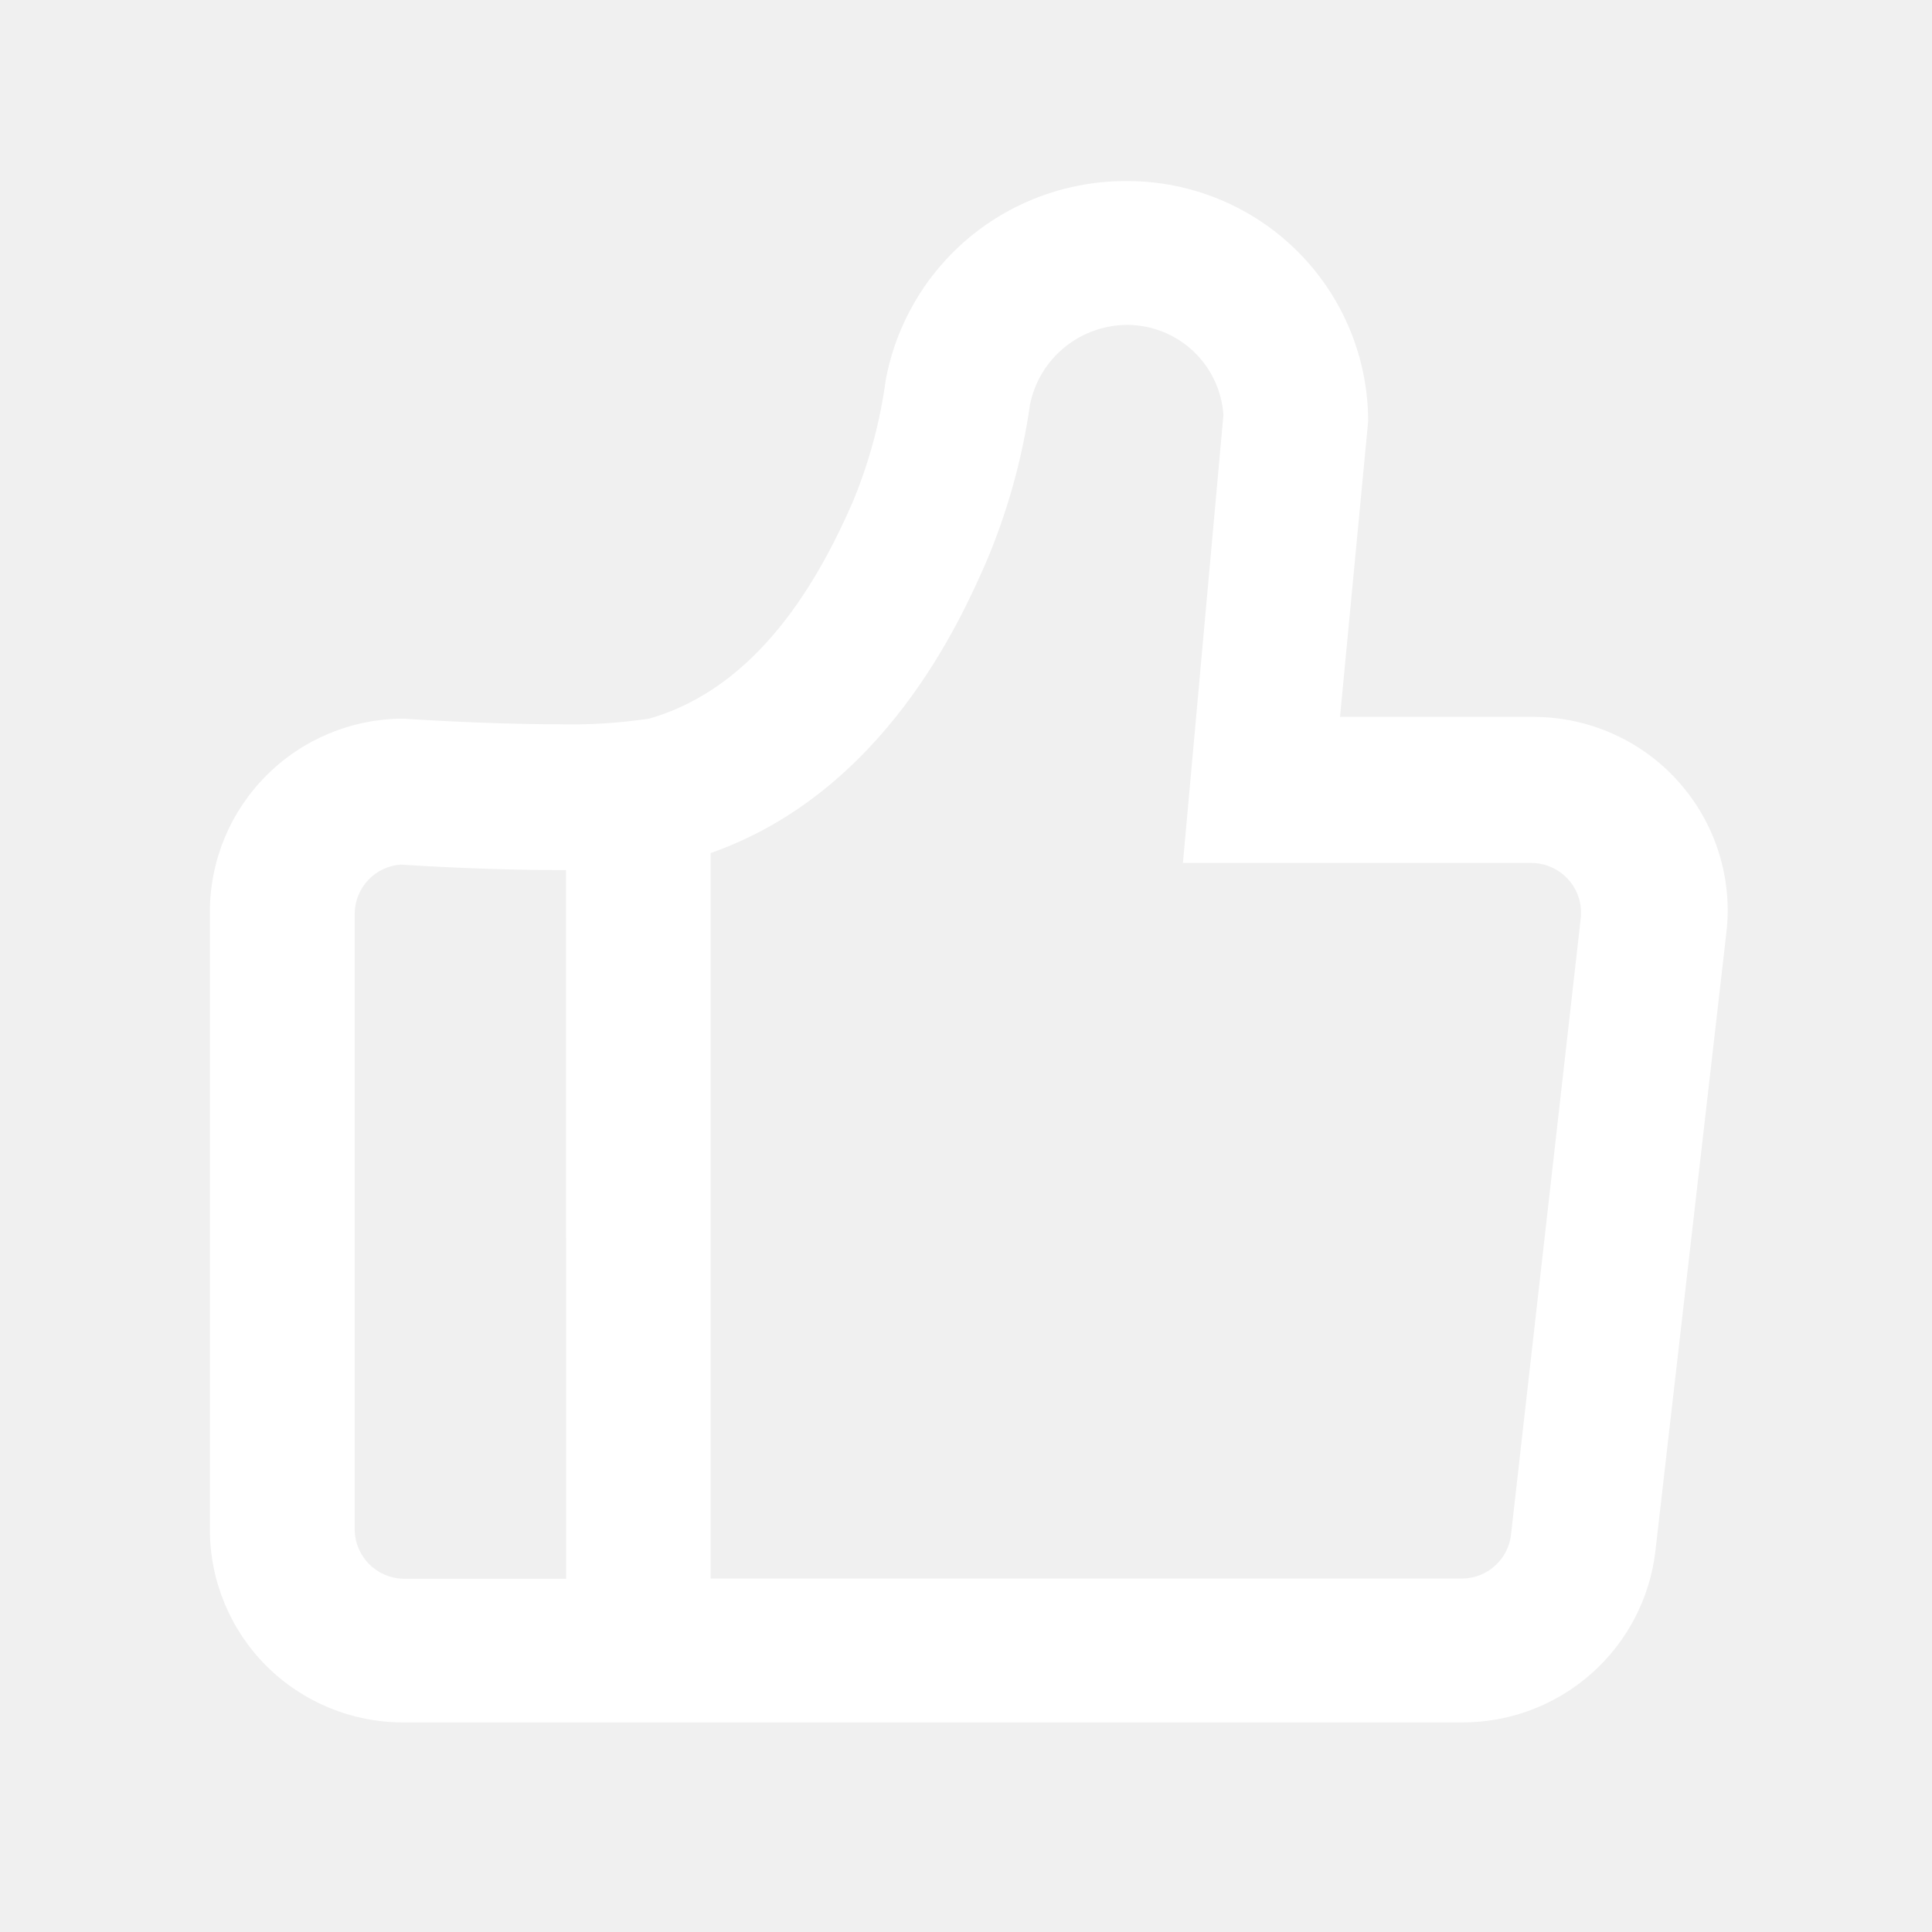
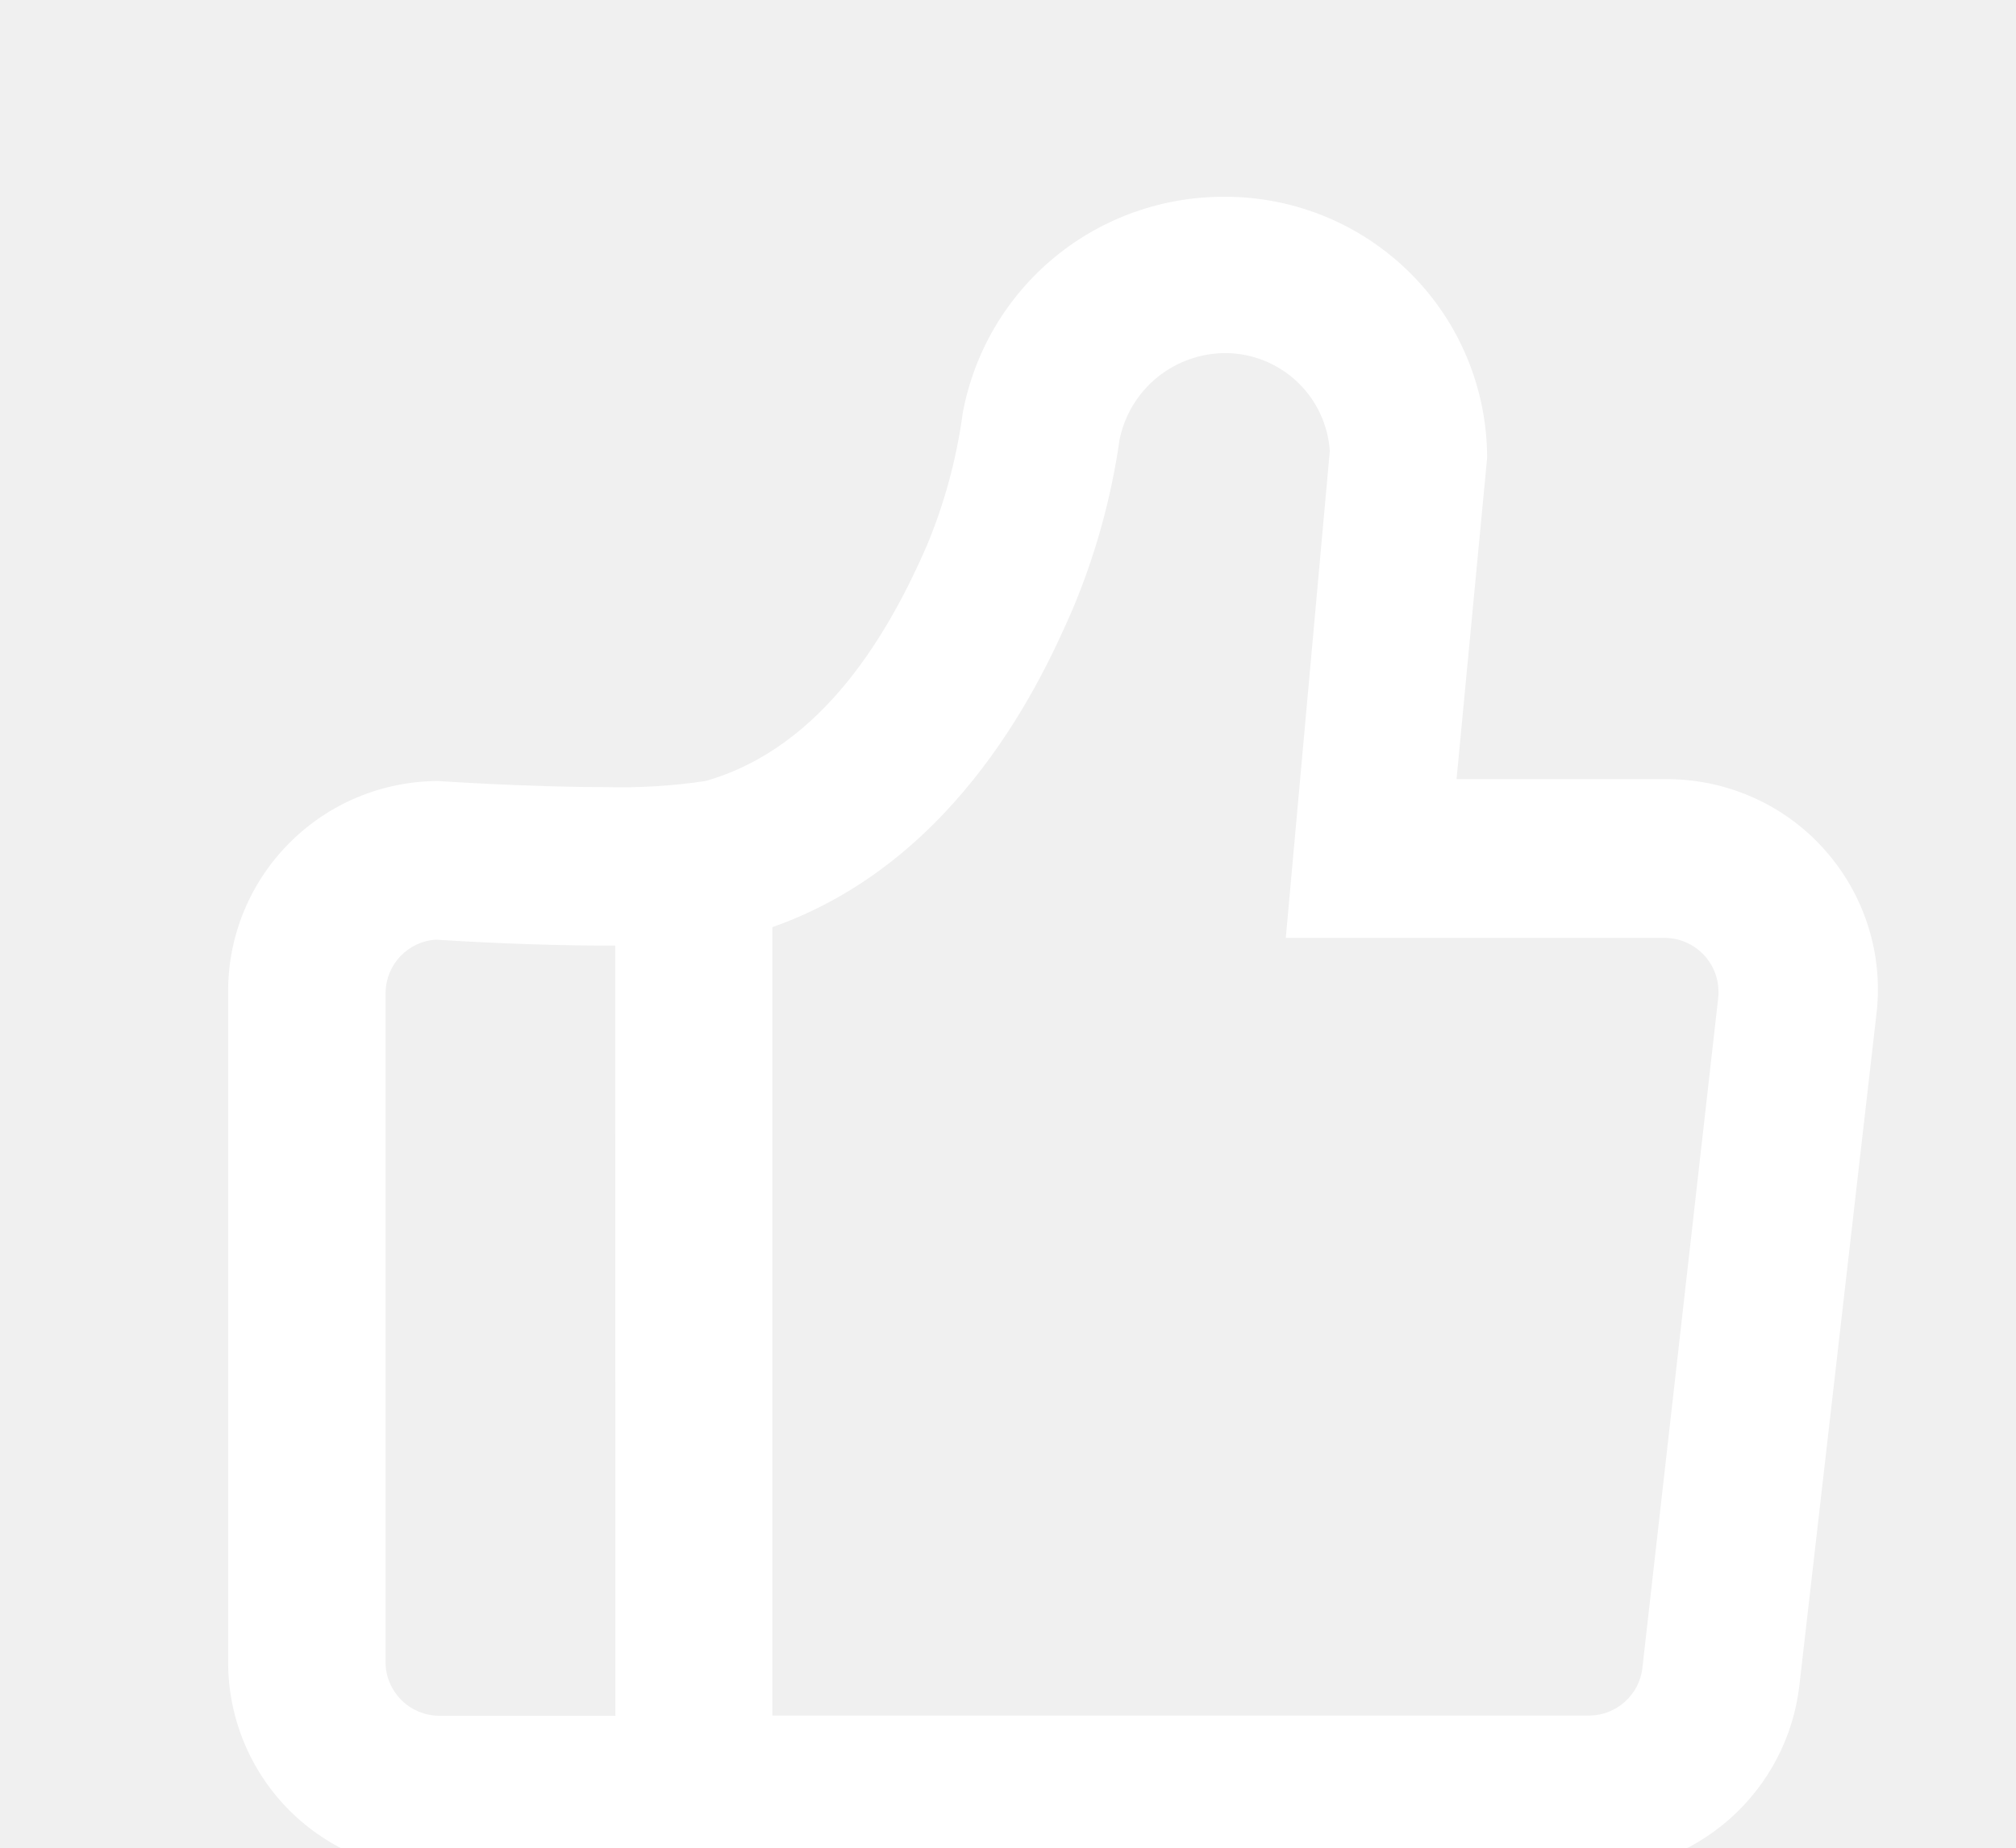
- <svg xmlns="http://www.w3.org/2000/svg" viewBox="0 0 25 25" fill="none">
+ <svg xmlns="http://www.w3.org/2000/svg" viewBox="0 0 24 22" fill="none">
  <path d="M20.137 9.294C20.038 9.282 19.939 9.277 19.839 9.276H17.34L17.704 5.451C17.703 4.628 17.376 3.838 16.793 3.256C16.21 2.673 15.419 2.345 14.595 2.343C13.852 2.336 13.13 2.59 12.557 3.061C11.984 3.532 11.596 4.19 11.461 4.919C11.388 5.462 11.244 5.993 11.033 6.499C10.597 7.497 9.817 8.894 8.4 9.299C8.007 9.358 7.609 9.382 7.212 9.372C6.277 9.372 5.213 9.299 5.213 9.299C4.549 9.302 3.914 9.566 3.446 10.036C2.978 10.505 2.715 11.14 2.716 11.802V19.794C2.716 20.455 2.979 21.09 3.448 21.558C3.917 22.025 4.552 22.288 5.215 22.288H18.922C19.539 22.289 20.134 22.063 20.595 21.654C21.056 21.245 21.35 20.681 21.421 20.069L22.337 12.088C22.378 11.76 22.353 11.427 22.264 11.109C22.175 10.791 22.024 10.493 21.819 10.234C21.615 9.974 21.361 9.757 21.072 9.596C20.783 9.435 20.465 9.332 20.137 9.294ZM7.326 20.429H5.215C5.051 20.424 4.894 20.358 4.778 20.241C4.662 20.125 4.594 19.969 4.59 19.805V11.812C4.594 11.652 4.657 11.5 4.767 11.385C4.877 11.269 5.027 11.199 5.186 11.188C5.472 11.207 6.382 11.259 7.231 11.259C7.262 11.259 7.293 11.259 7.324 11.259L7.326 20.429ZM20.455 11.88L19.552 19.862C19.534 20.016 19.46 20.158 19.345 20.261C19.23 20.365 19.082 20.424 18.927 20.426H9.195V11.039C11.444 10.248 12.43 8.027 12.76 7.276C13.037 6.623 13.228 5.937 13.328 5.236C13.387 4.943 13.546 4.68 13.778 4.492C14.01 4.304 14.301 4.202 14.6 4.204C14.914 4.208 15.216 4.331 15.444 4.547C15.672 4.763 15.81 5.057 15.831 5.37L15.491 9.132L15.307 11.167H19.833C20.003 11.172 20.164 11.244 20.281 11.367C20.398 11.489 20.462 11.654 20.458 11.823C20.459 11.842 20.458 11.861 20.455 11.88Z" fill="white" />
</svg>
